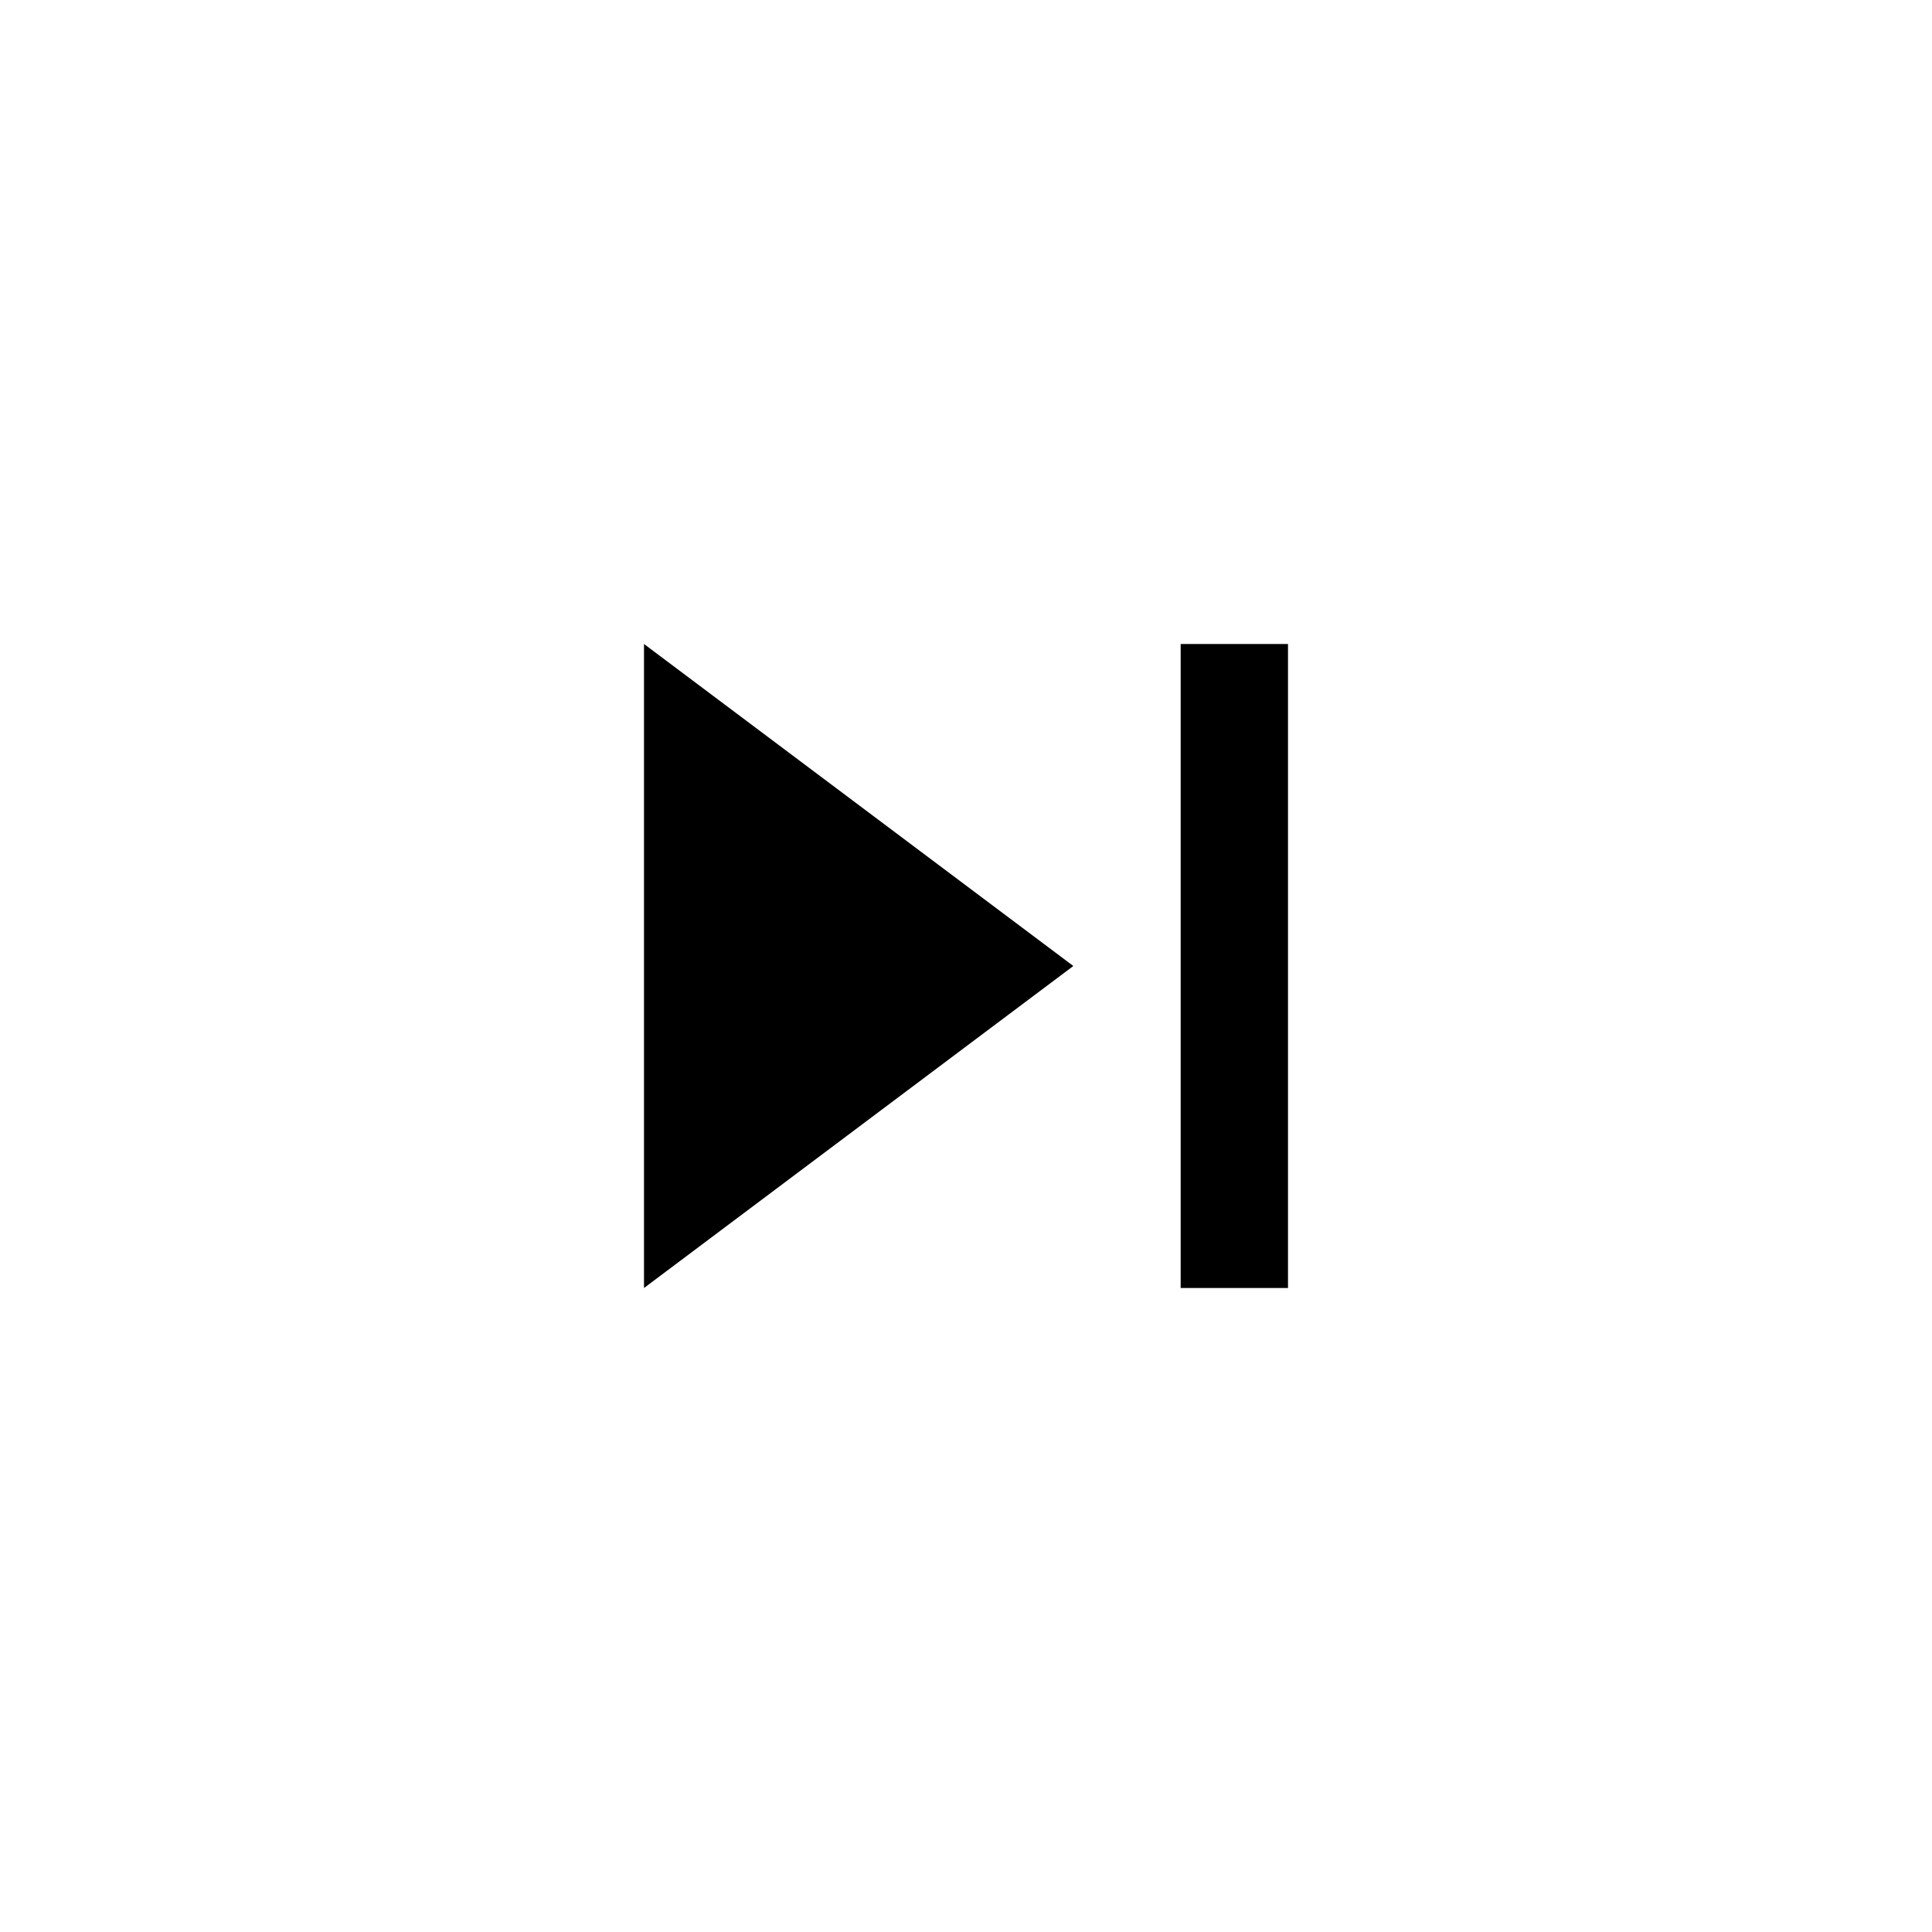
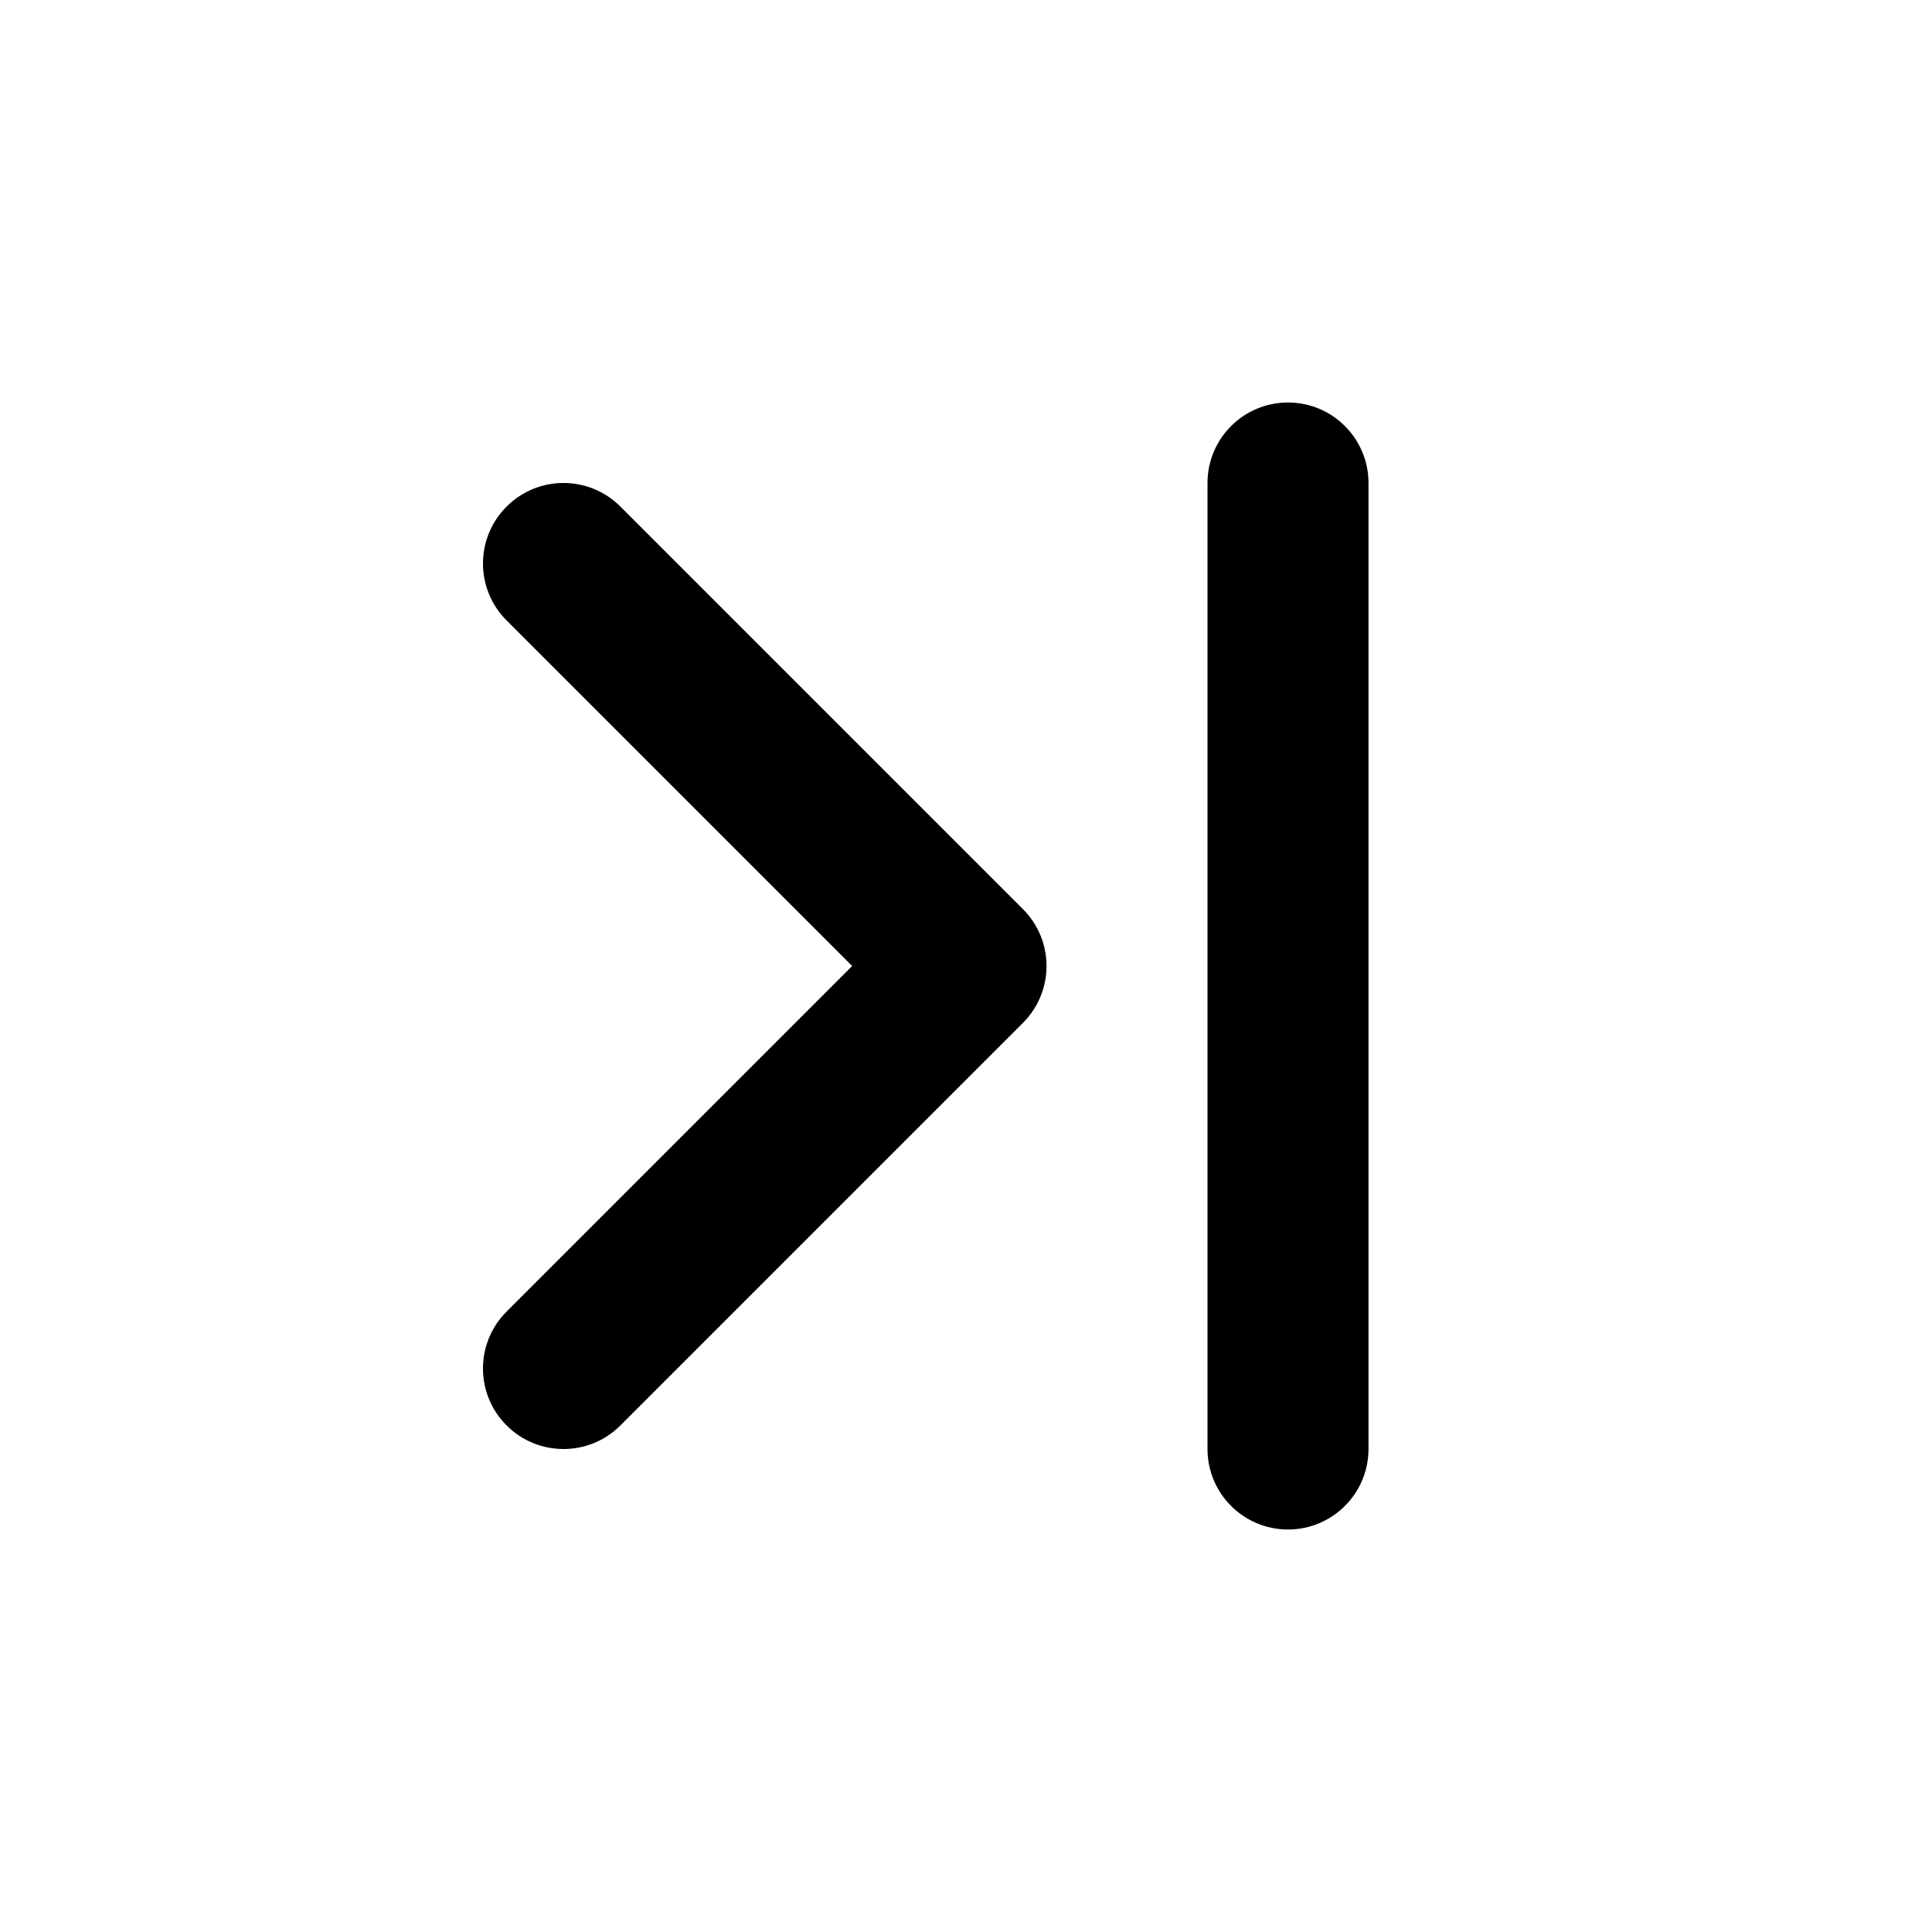
- <svg xmlns="http://www.w3.org/2000/svg" width="36" height="36" viewBox="0 0 36 36" fill="none">
-   <path fill-rule="evenodd" clip-rule="evenodd" d="M22 12H24V24H22V12ZM20 18L12 12V24L20 18Z" fill="black" />
+ <svg xmlns="http://www.w3.org/2000/svg" width="24" height="24" viewBox="0 0 24 24" fill="none">
+   <rect x="15" y="5" width="2" height="14" rx="1" fill="black" />
+   <path fill-rule="evenodd" clip-rule="evenodd" d="M6.293 6.293C6.683 5.902 7.317 5.902 7.707 6.293L12.707 11.293C13.098 11.683 13.098 12.317 12.707 12.707L7.707 17.707C7.317 18.098 6.683 18.098 6.293 17.707C5.902 17.317 5.902 16.683 6.293 16.293L10.586 12L6.293 7.707C5.902 7.317 5.902 6.683 6.293 6.293Z" fill="black" />
</svg>
